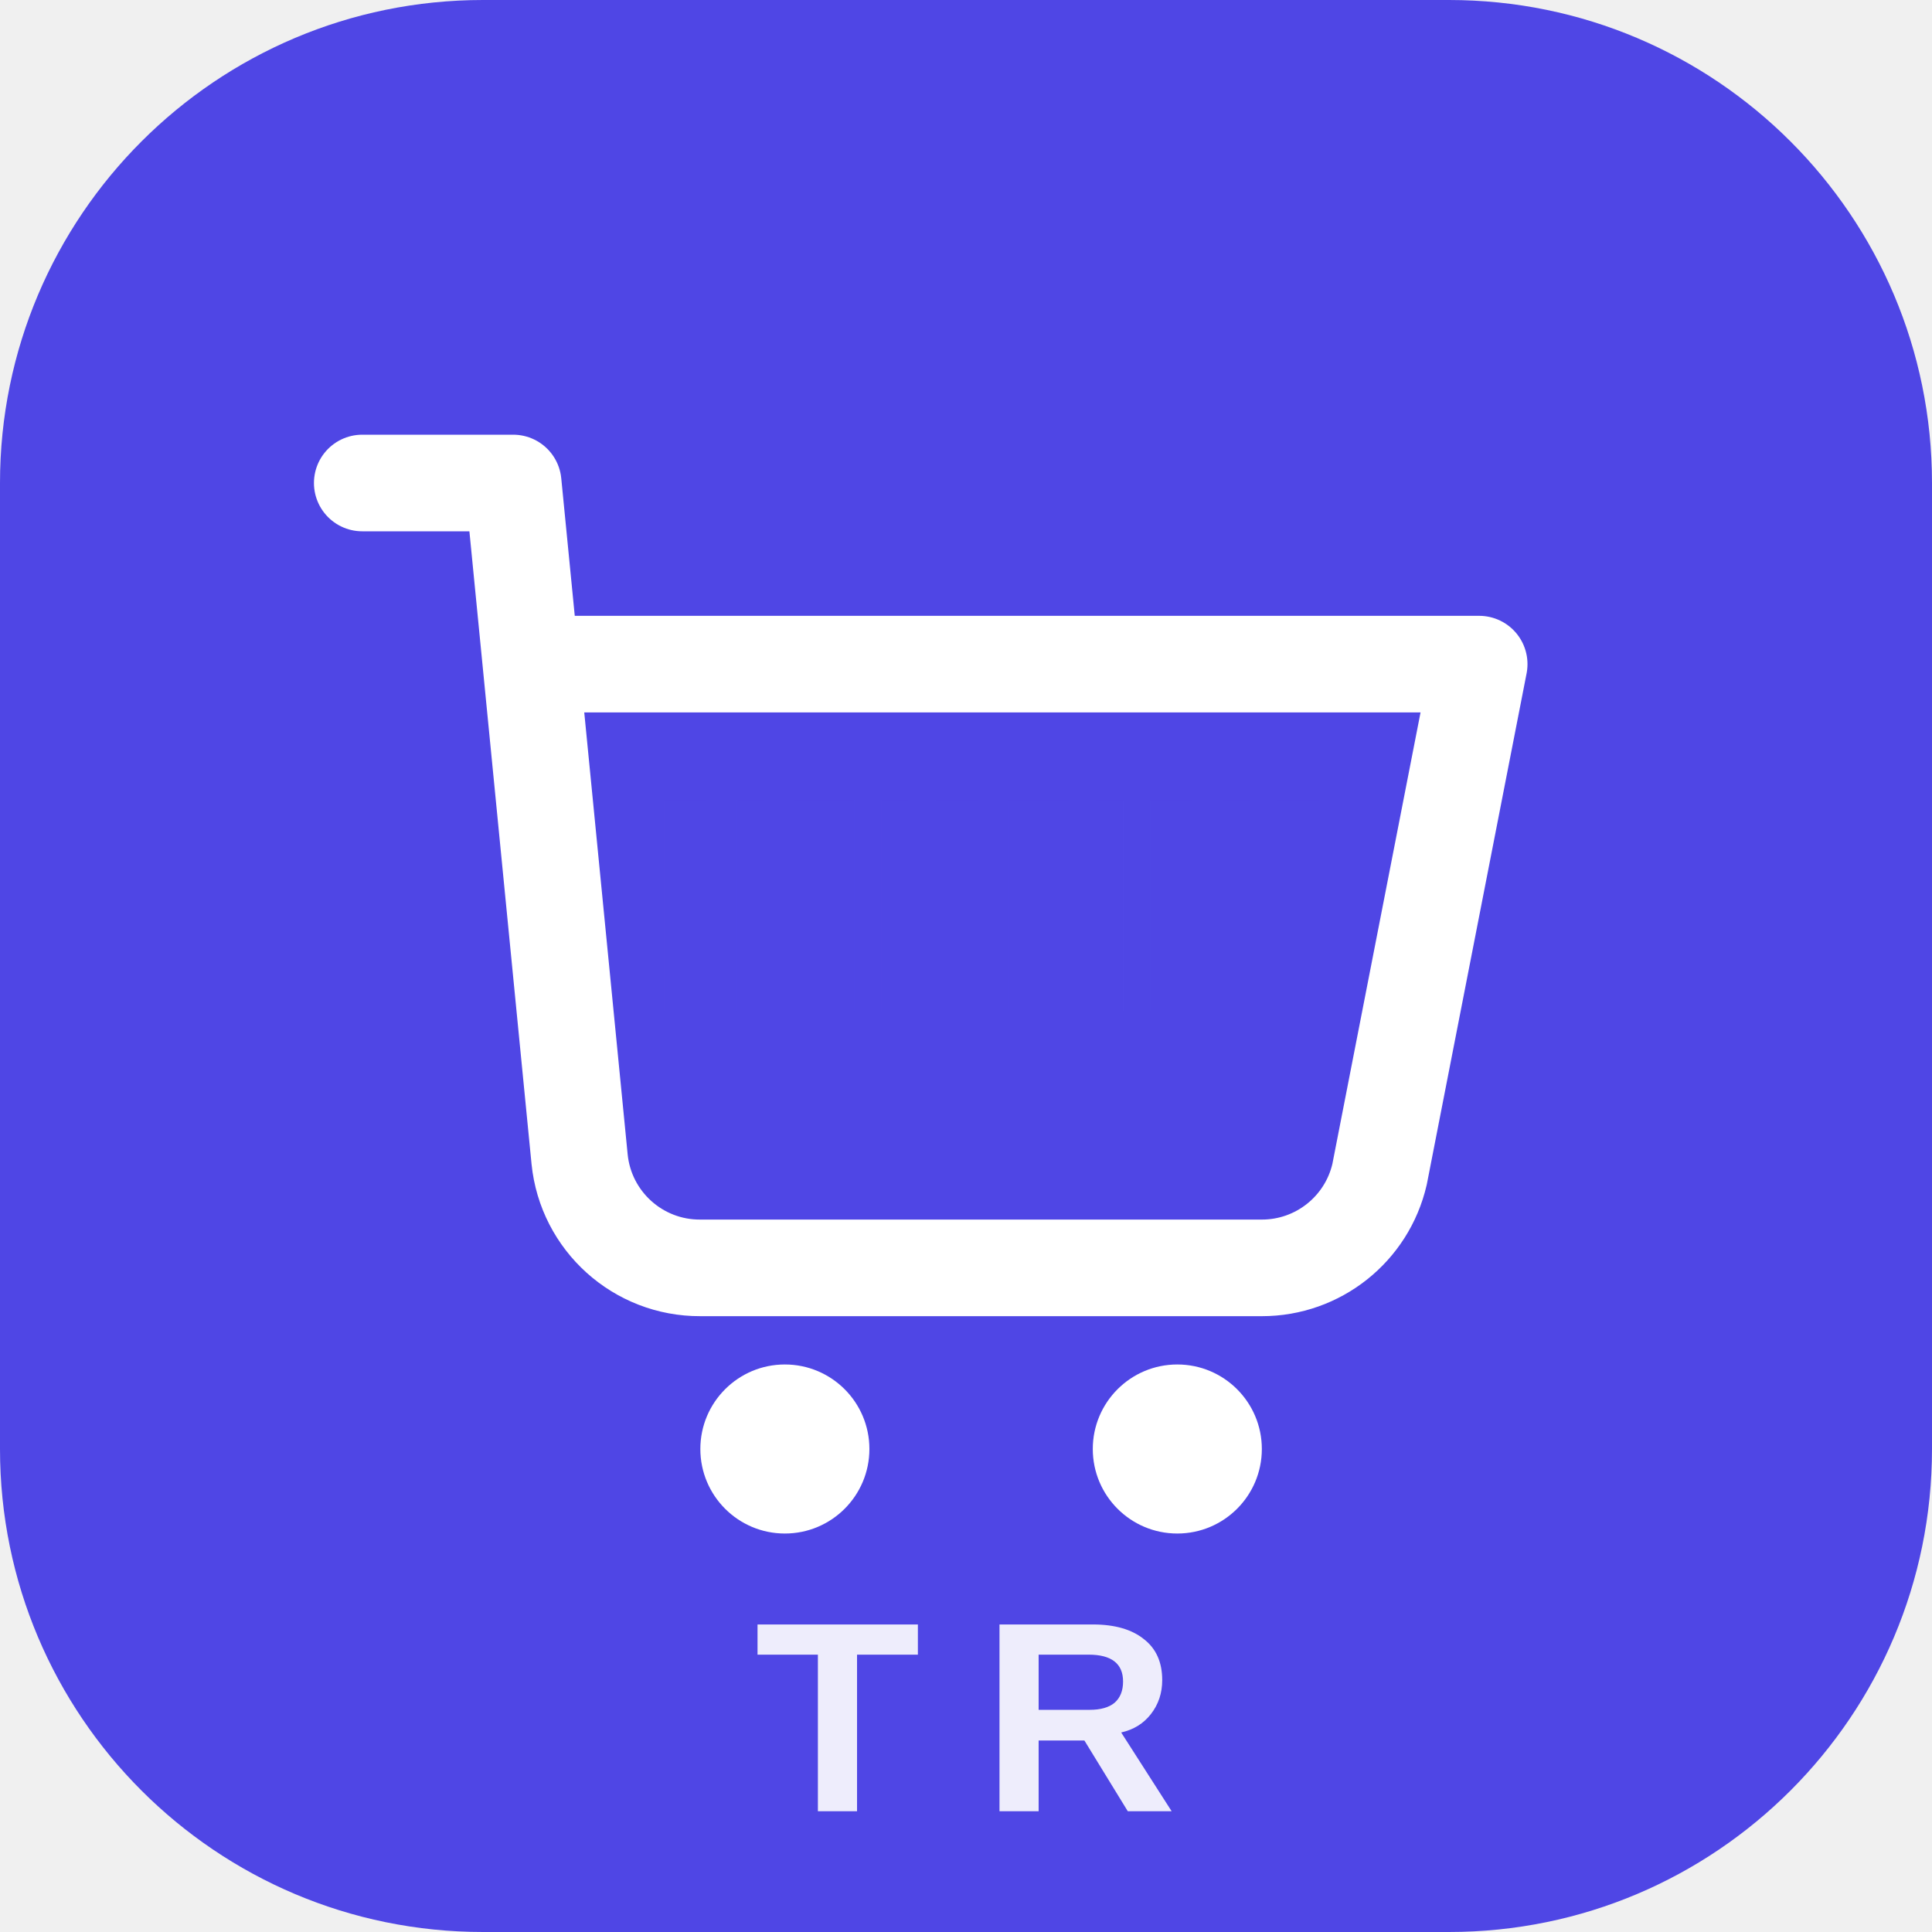
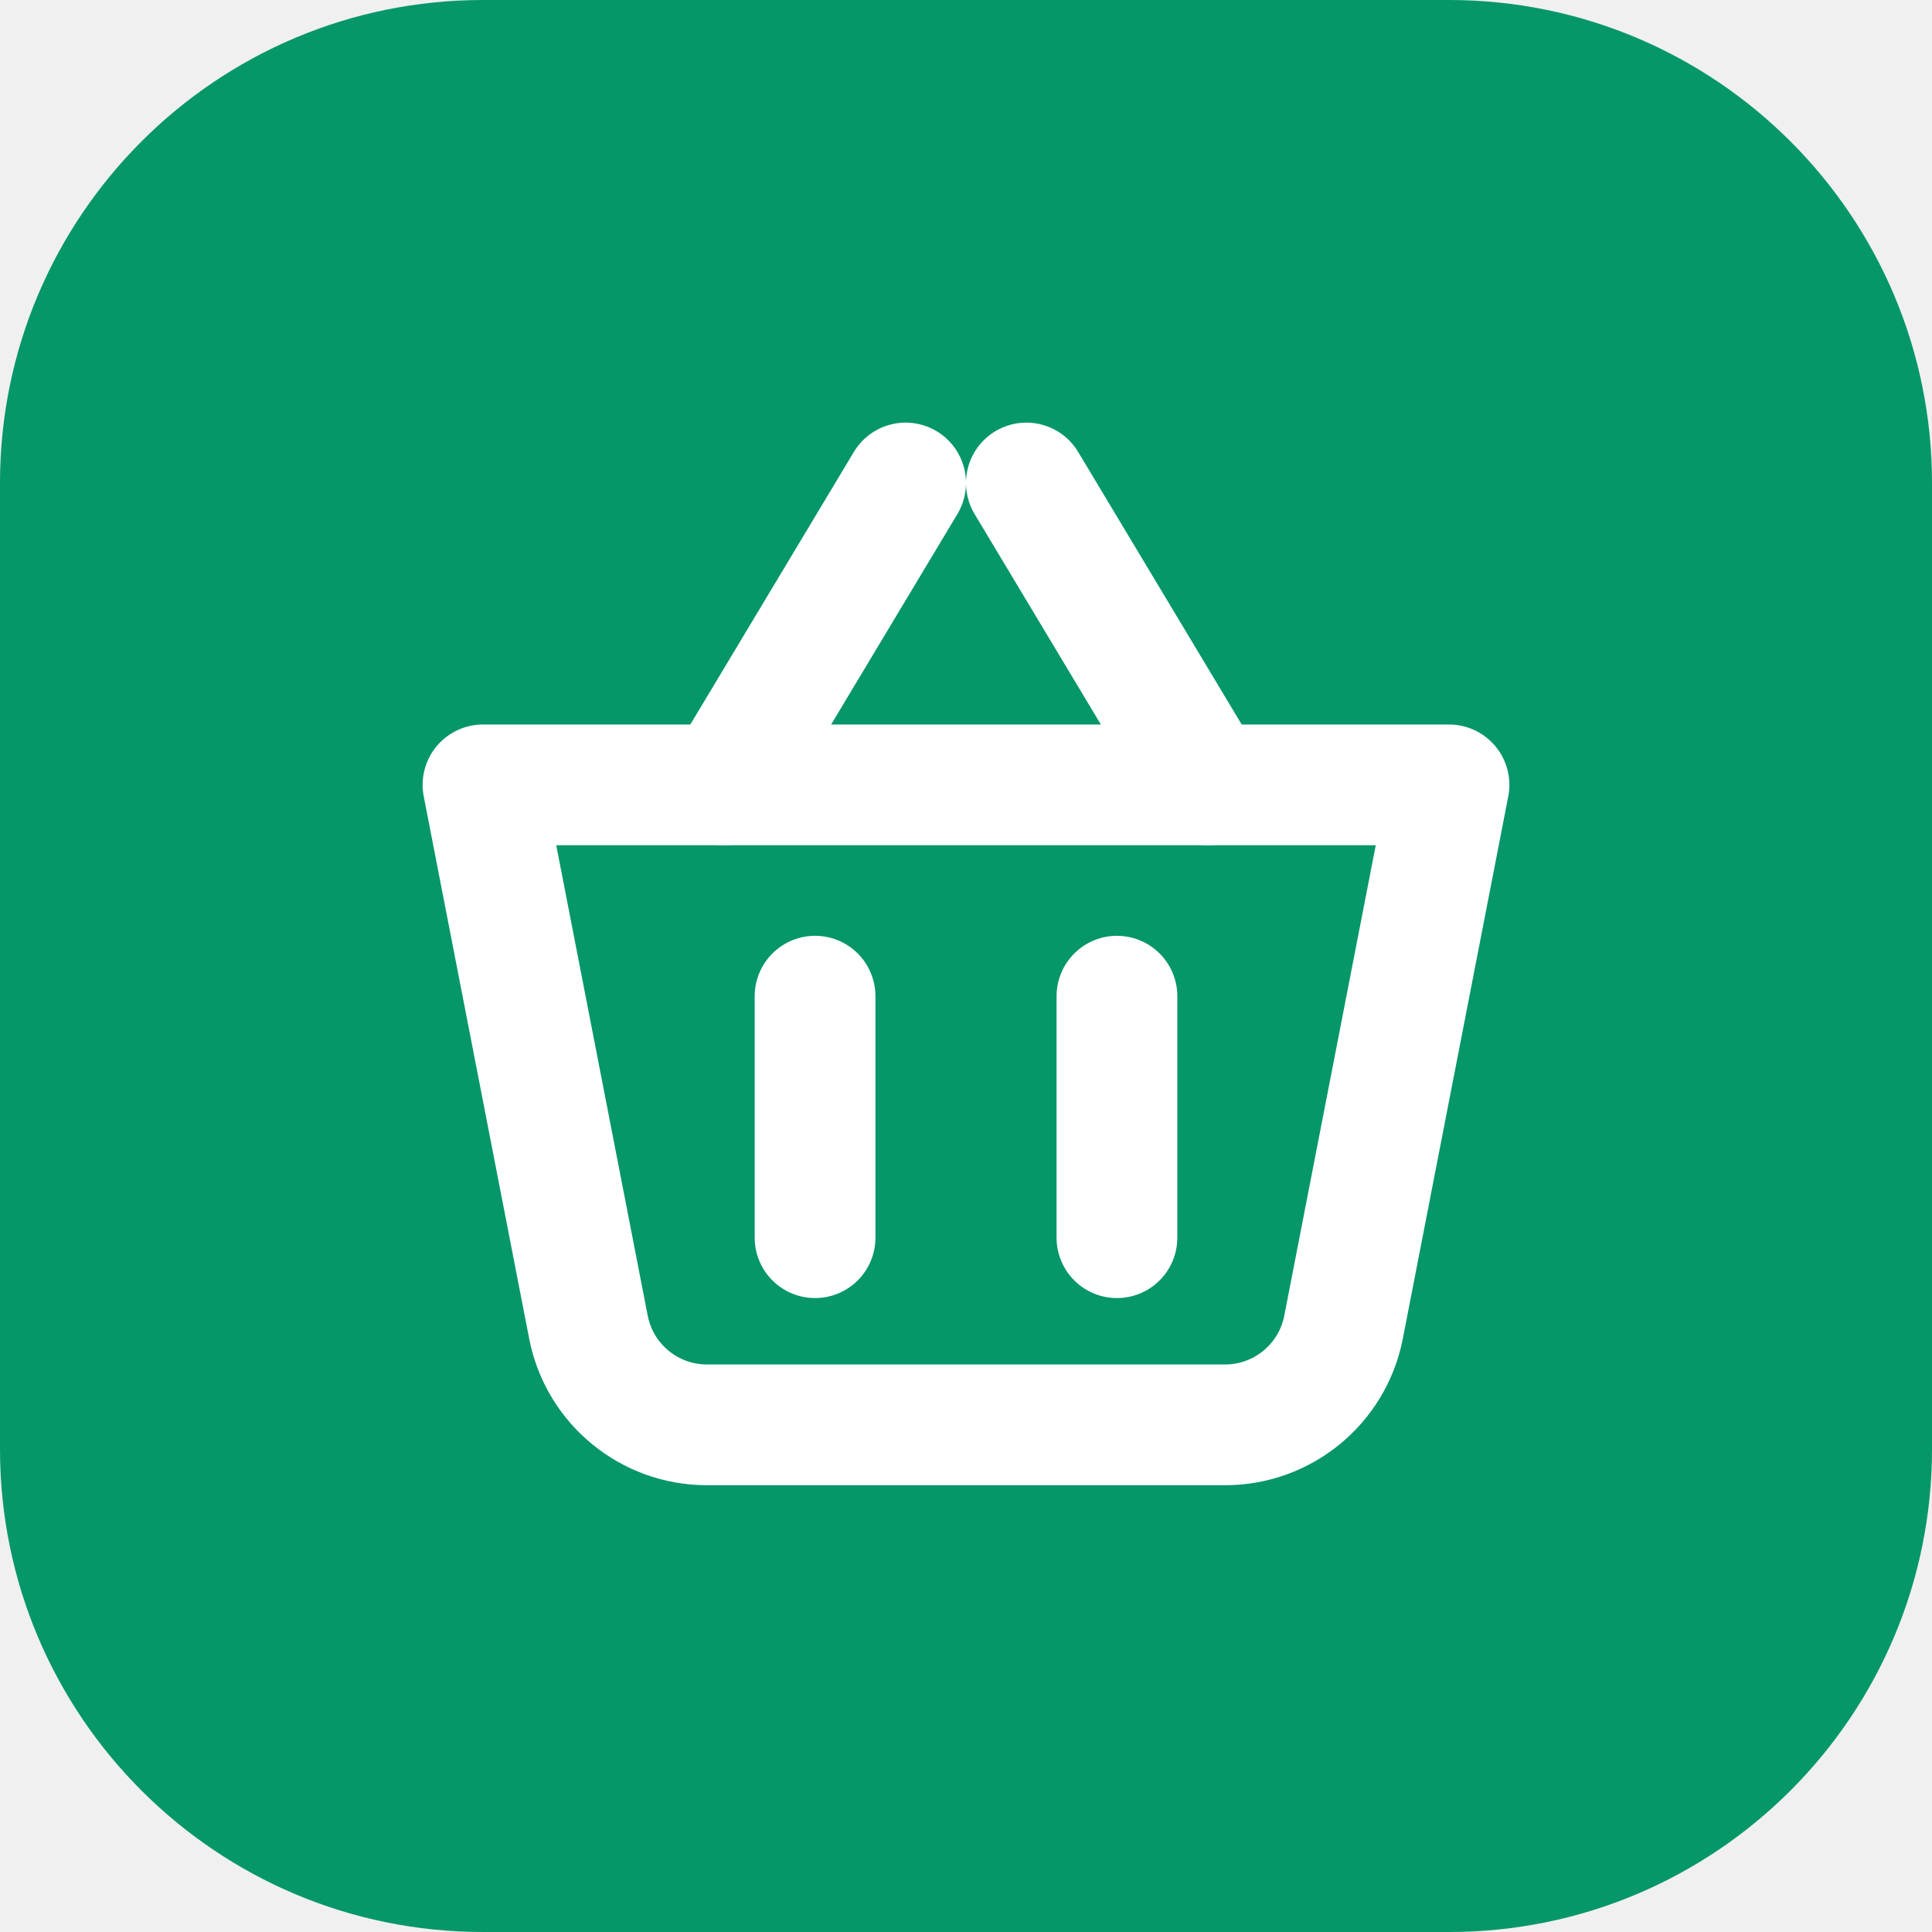
- <svg xmlns="http://www.w3.org/2000/svg" width="64" height="64" viewBox="0 0 64 64" fill="none">
-   <rect width="64" height="64" rx="16" fill="#4f46e5" />
-   <g transform="translate(10, 14)">
-     <path d="M2 2h5l2.2 22.4A4 4 0 0 0 13.2 28h18.6a4 4 0 0 0 3.9-3.1L39 8H8" stroke="#ffffff" stroke-width="3.2" stroke-linecap="round" stroke-linejoin="round" fill="none" />
-     <circle cx="16" cy="34" r="2.8" fill="#ffffff" />
-     <circle cx="29" cy="34" r="2.8" fill="#ffffff" />
-     <g opacity="0.95">
-       <rect x="12" y="12.5" width="1.4" height="7" fill="#4f46e5" />
-       <rect x="14.4" y="12.5" width="0.9" height="7" fill="#4f46e5" />
-       <rect x="16.3" y="12.5" width="2" height="7" fill="#4f46e5" />
-       <rect x="19.2" y="12.5" width="0.9" height="7" fill="#4f46e5" />
-       <rect x="21" y="12.5" width="1.4" height="7" fill="#4f46e5" />
-       <rect x="23.4" y="12.5" width="2" height="7" fill="#4f46e5" />
-       <rect x="26.3" y="12.5" width="0.9" height="7" fill="#4f46e5" />
-       <rect x="28.1" y="12.5" width="1.4" height="7" fill="#4f46e5" />
-       <rect x="30.5" y="12.5" width="0.9" height="7" fill="#4f46e5" />
-       <rect x="32.3" y="12.5" width="1.4" height="7" fill="#4f46e5" />
-     </g>
+ <svg xmlns="http://www.w3.org/2000/svg" viewBox="0 0 64 64">
+   <rect width="64" height="64" rx="16" fill="#059669" />
+   <g fill="none" stroke="#fff" stroke-width="4" stroke-linecap="round" stroke-linejoin="round">
+     <path d="M16 26h32l-3.5 18a4 4 0 0 1-3.9 3.2H23.4a4 4 0 0 1-3.9-3.2z" />
+     <path d="M24 26l6-10M40 26l-6-10" />
+     <path d="M27 33v8M37 33v8" />
  </g>
-   <text x="32" y="60" text-anchor="middle" font-family="Arial, Helvetica, sans-serif" font-weight="900" font-size="9" fill="#ffffff" letter-spacing="2" opacity="0.9">TR</text>
</svg>
